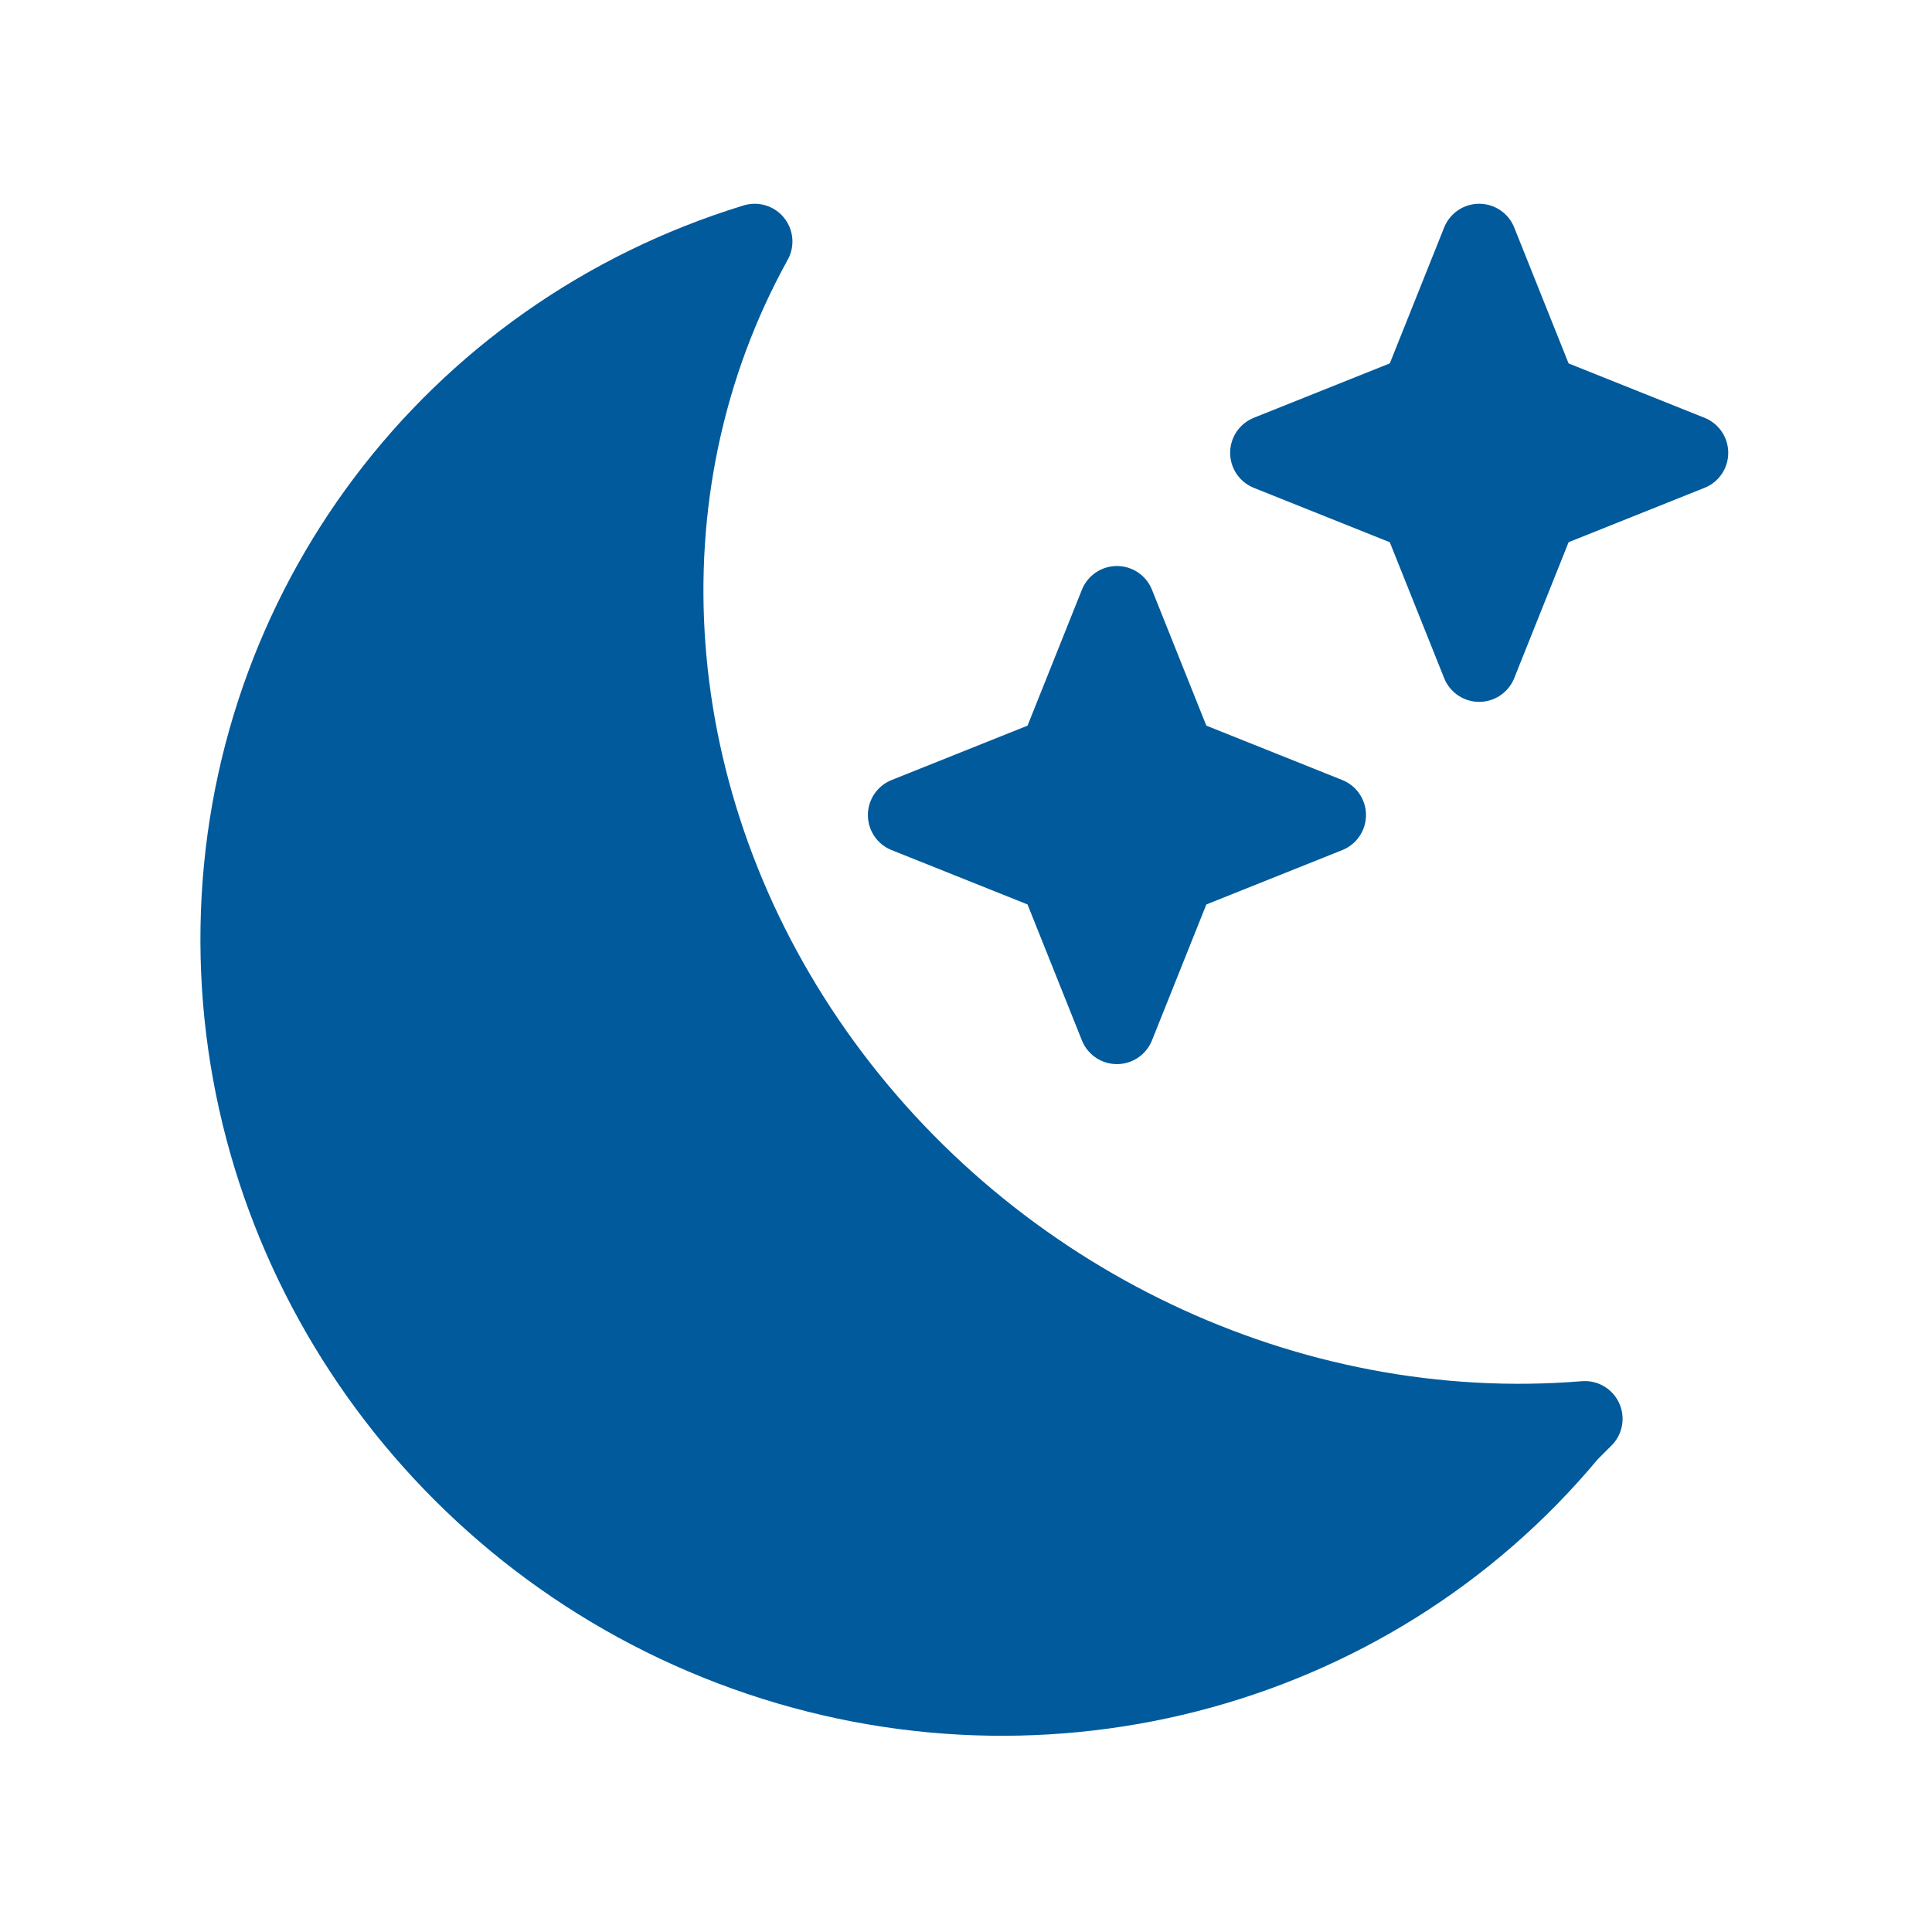
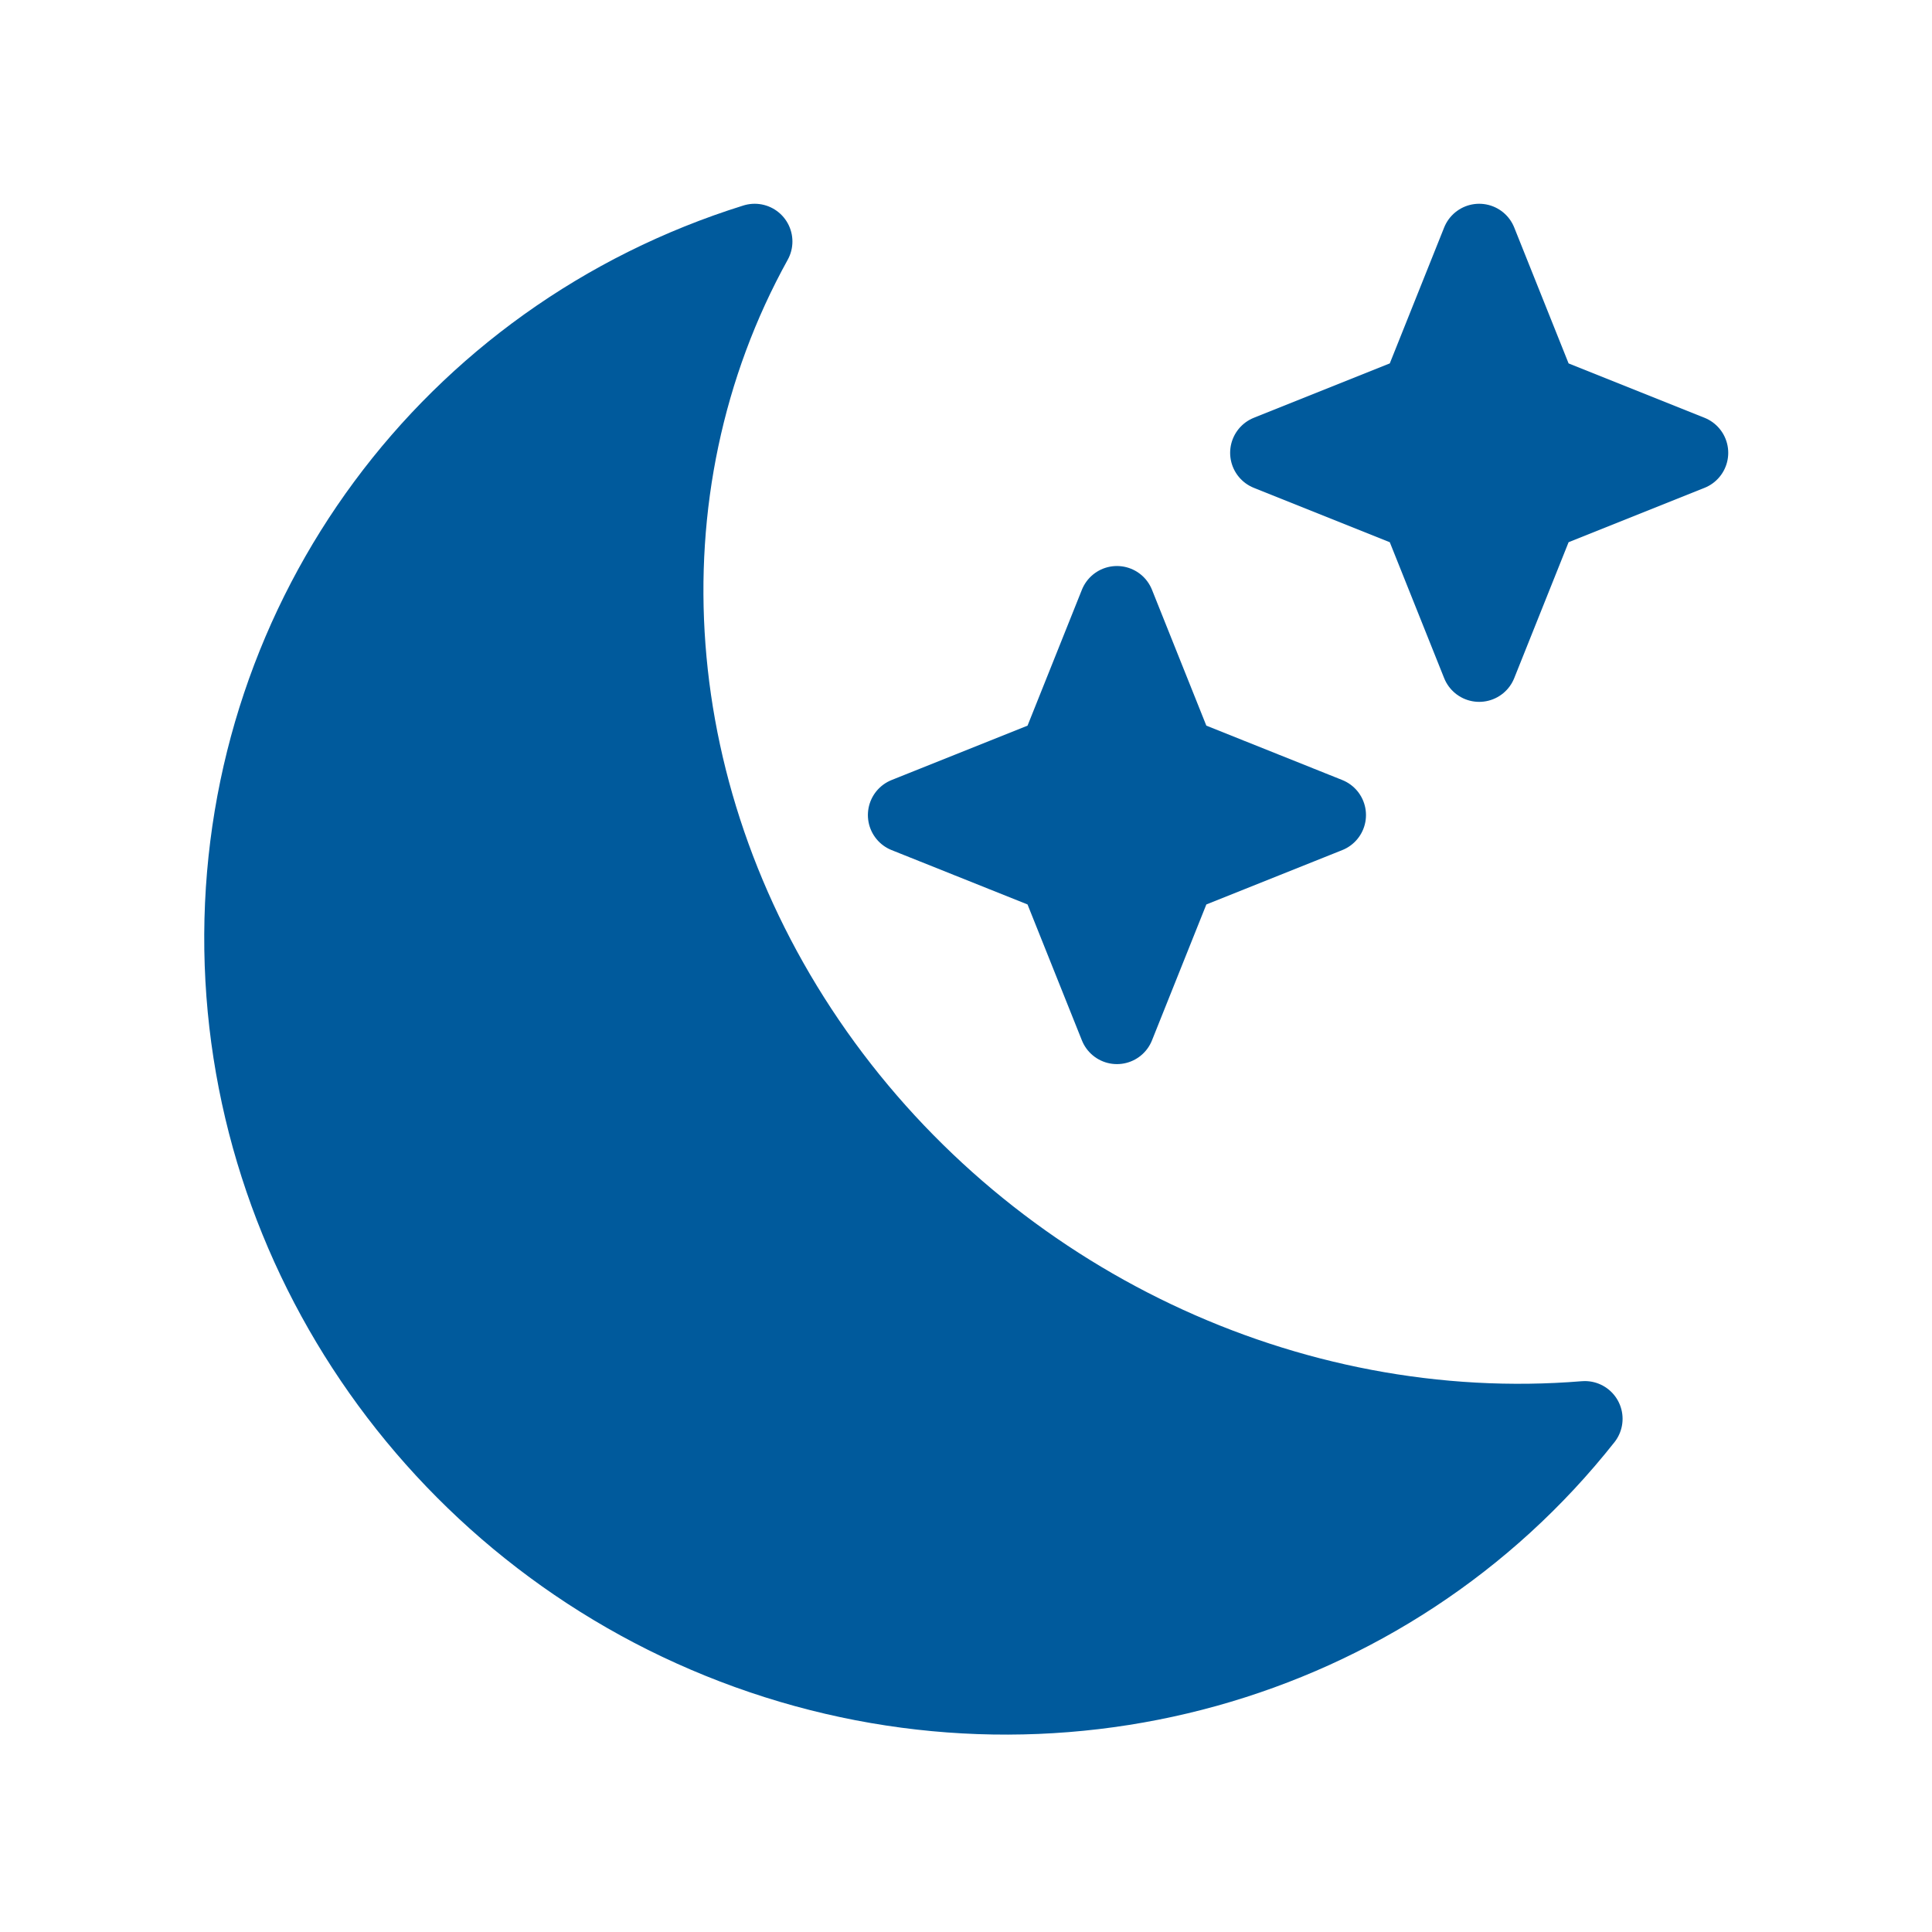
<svg xmlns="http://www.w3.org/2000/svg" viewBox="0 0 128 128" fill="#005A9C" stroke="#005A9C" stroke-width="5" stroke-linecap="round" stroke-linejoin="round">
  <path d="m74 40 4 10 10 4-10 4-4 10-4-10-10-4 10-4z" id="x" />
  <use href="#x" x="24" y="-24" />
-   <path d="m104 95A50 49 35 1150 16a54 50 35 0055 78z" />
+   <path d="M105 94A50 49 35 1150 16a54 50 35 0055 78Z" />
</svg>
